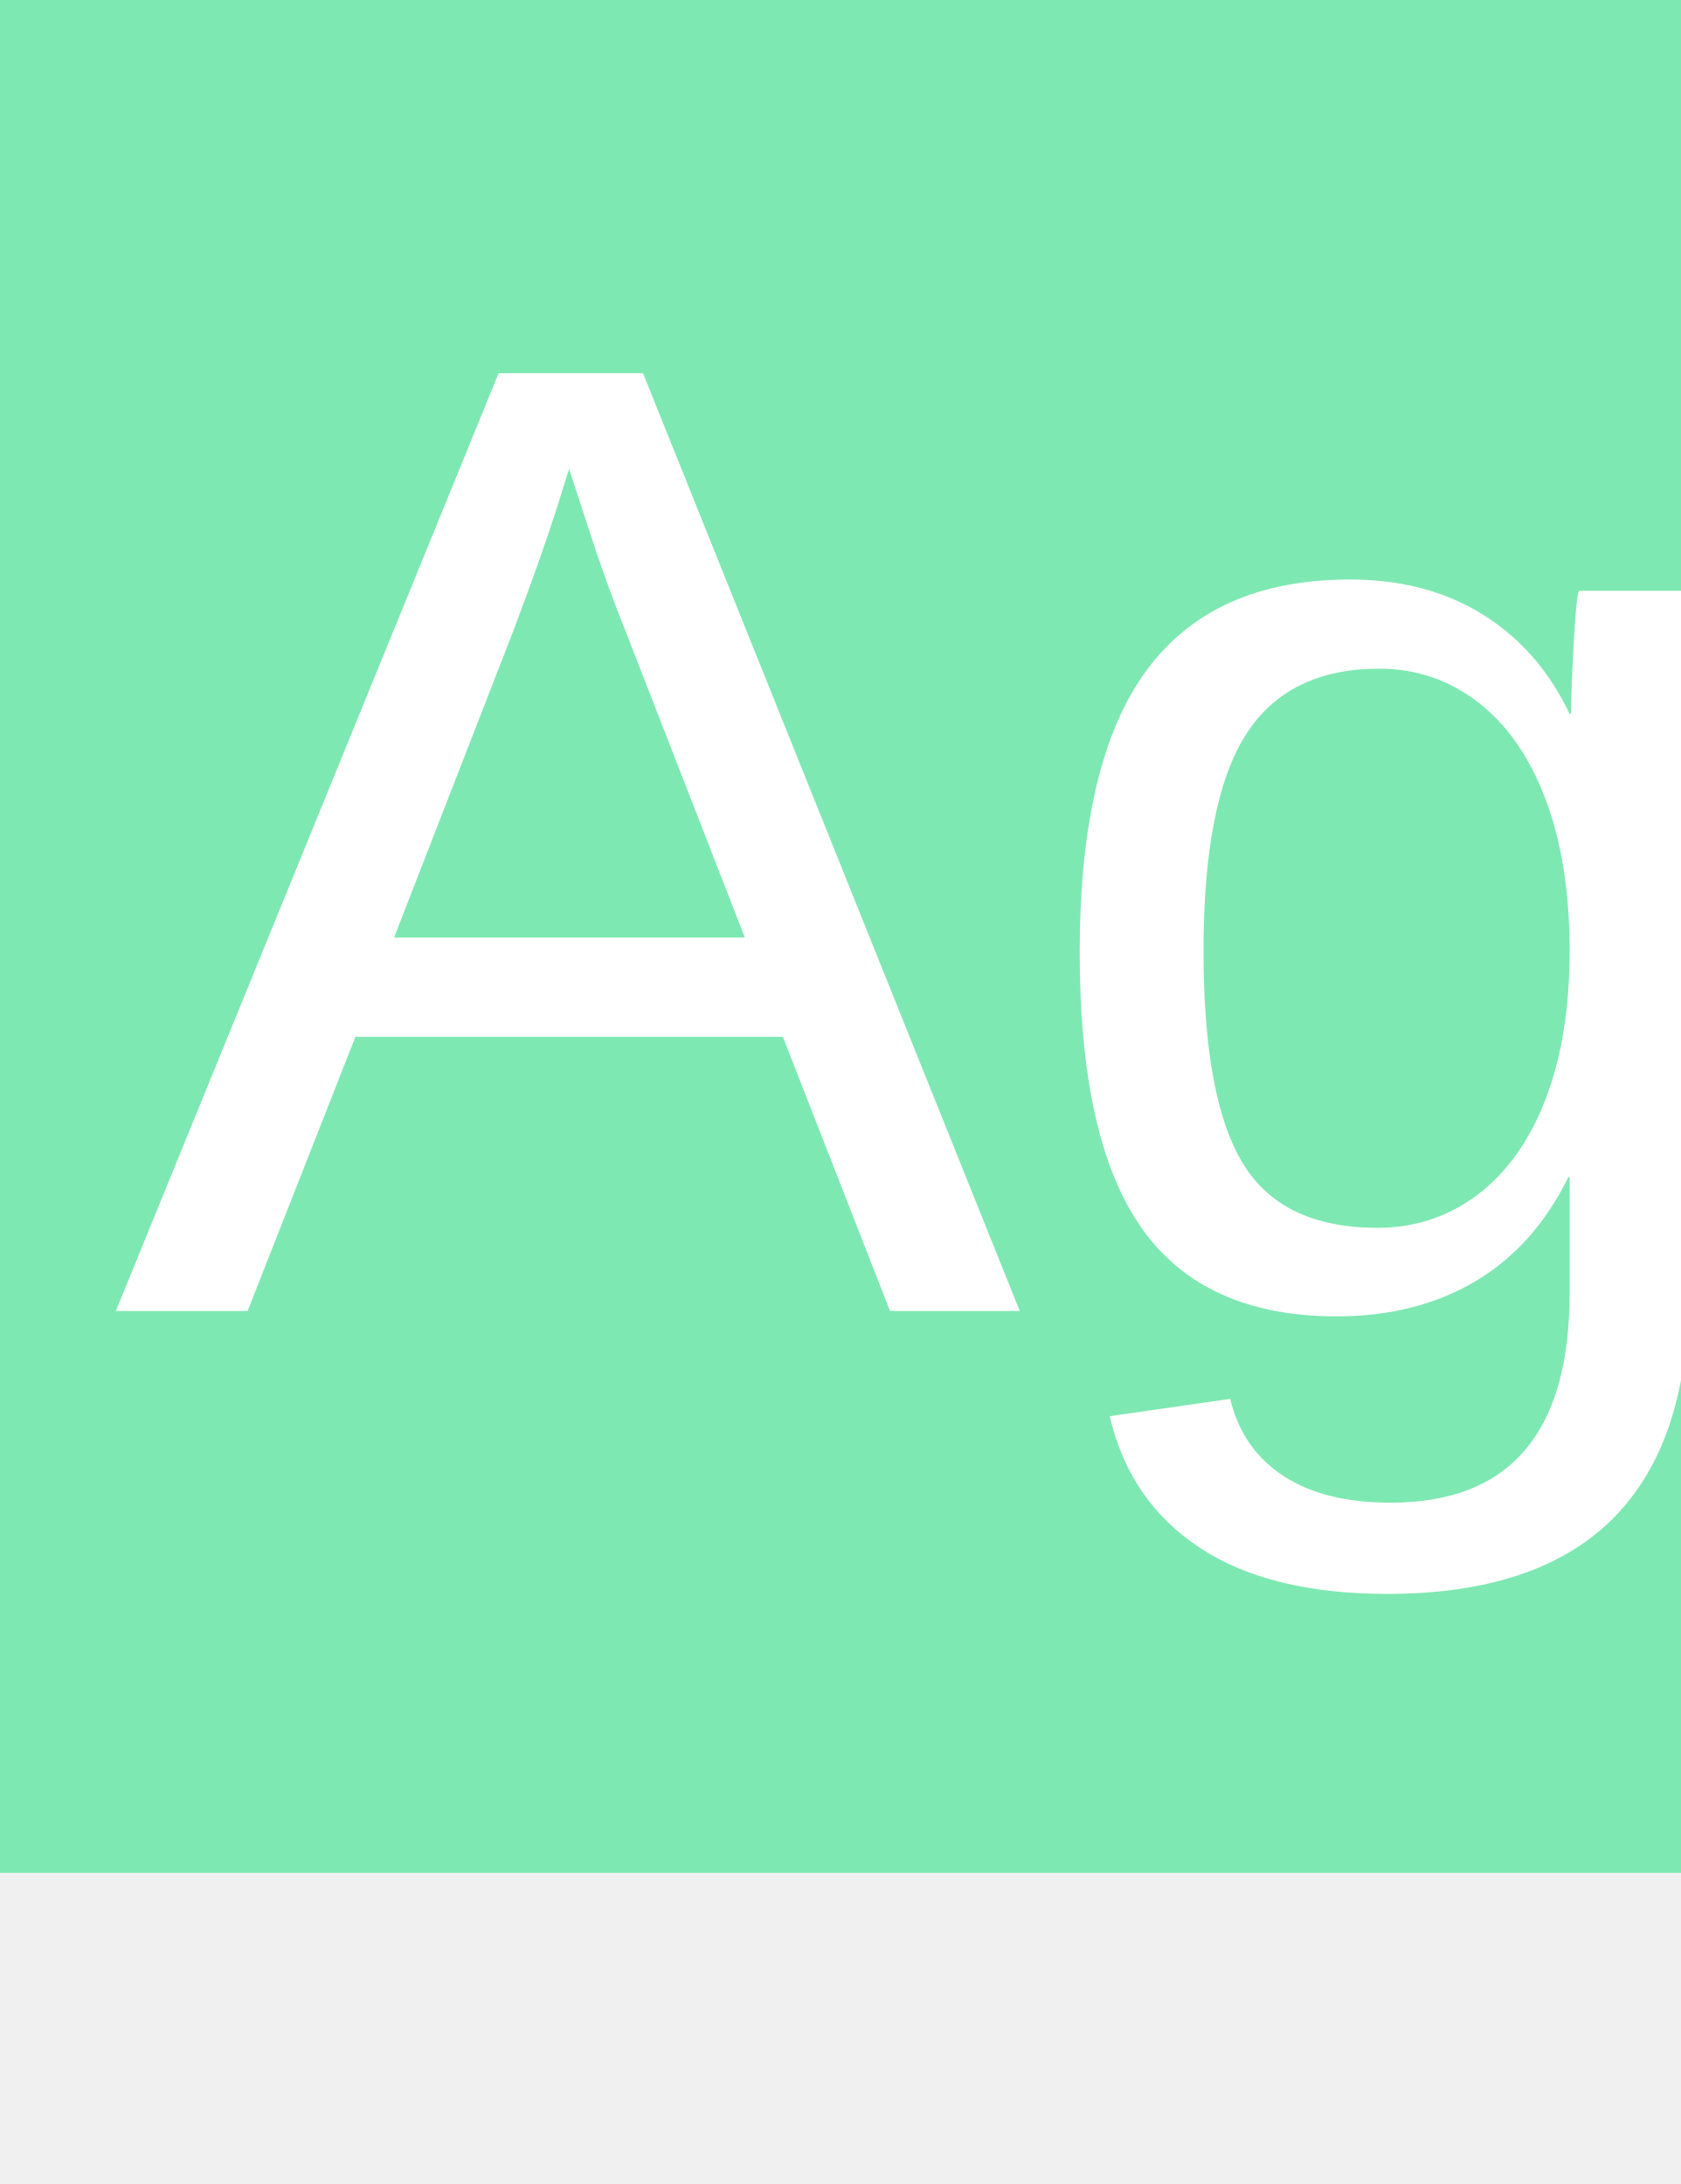
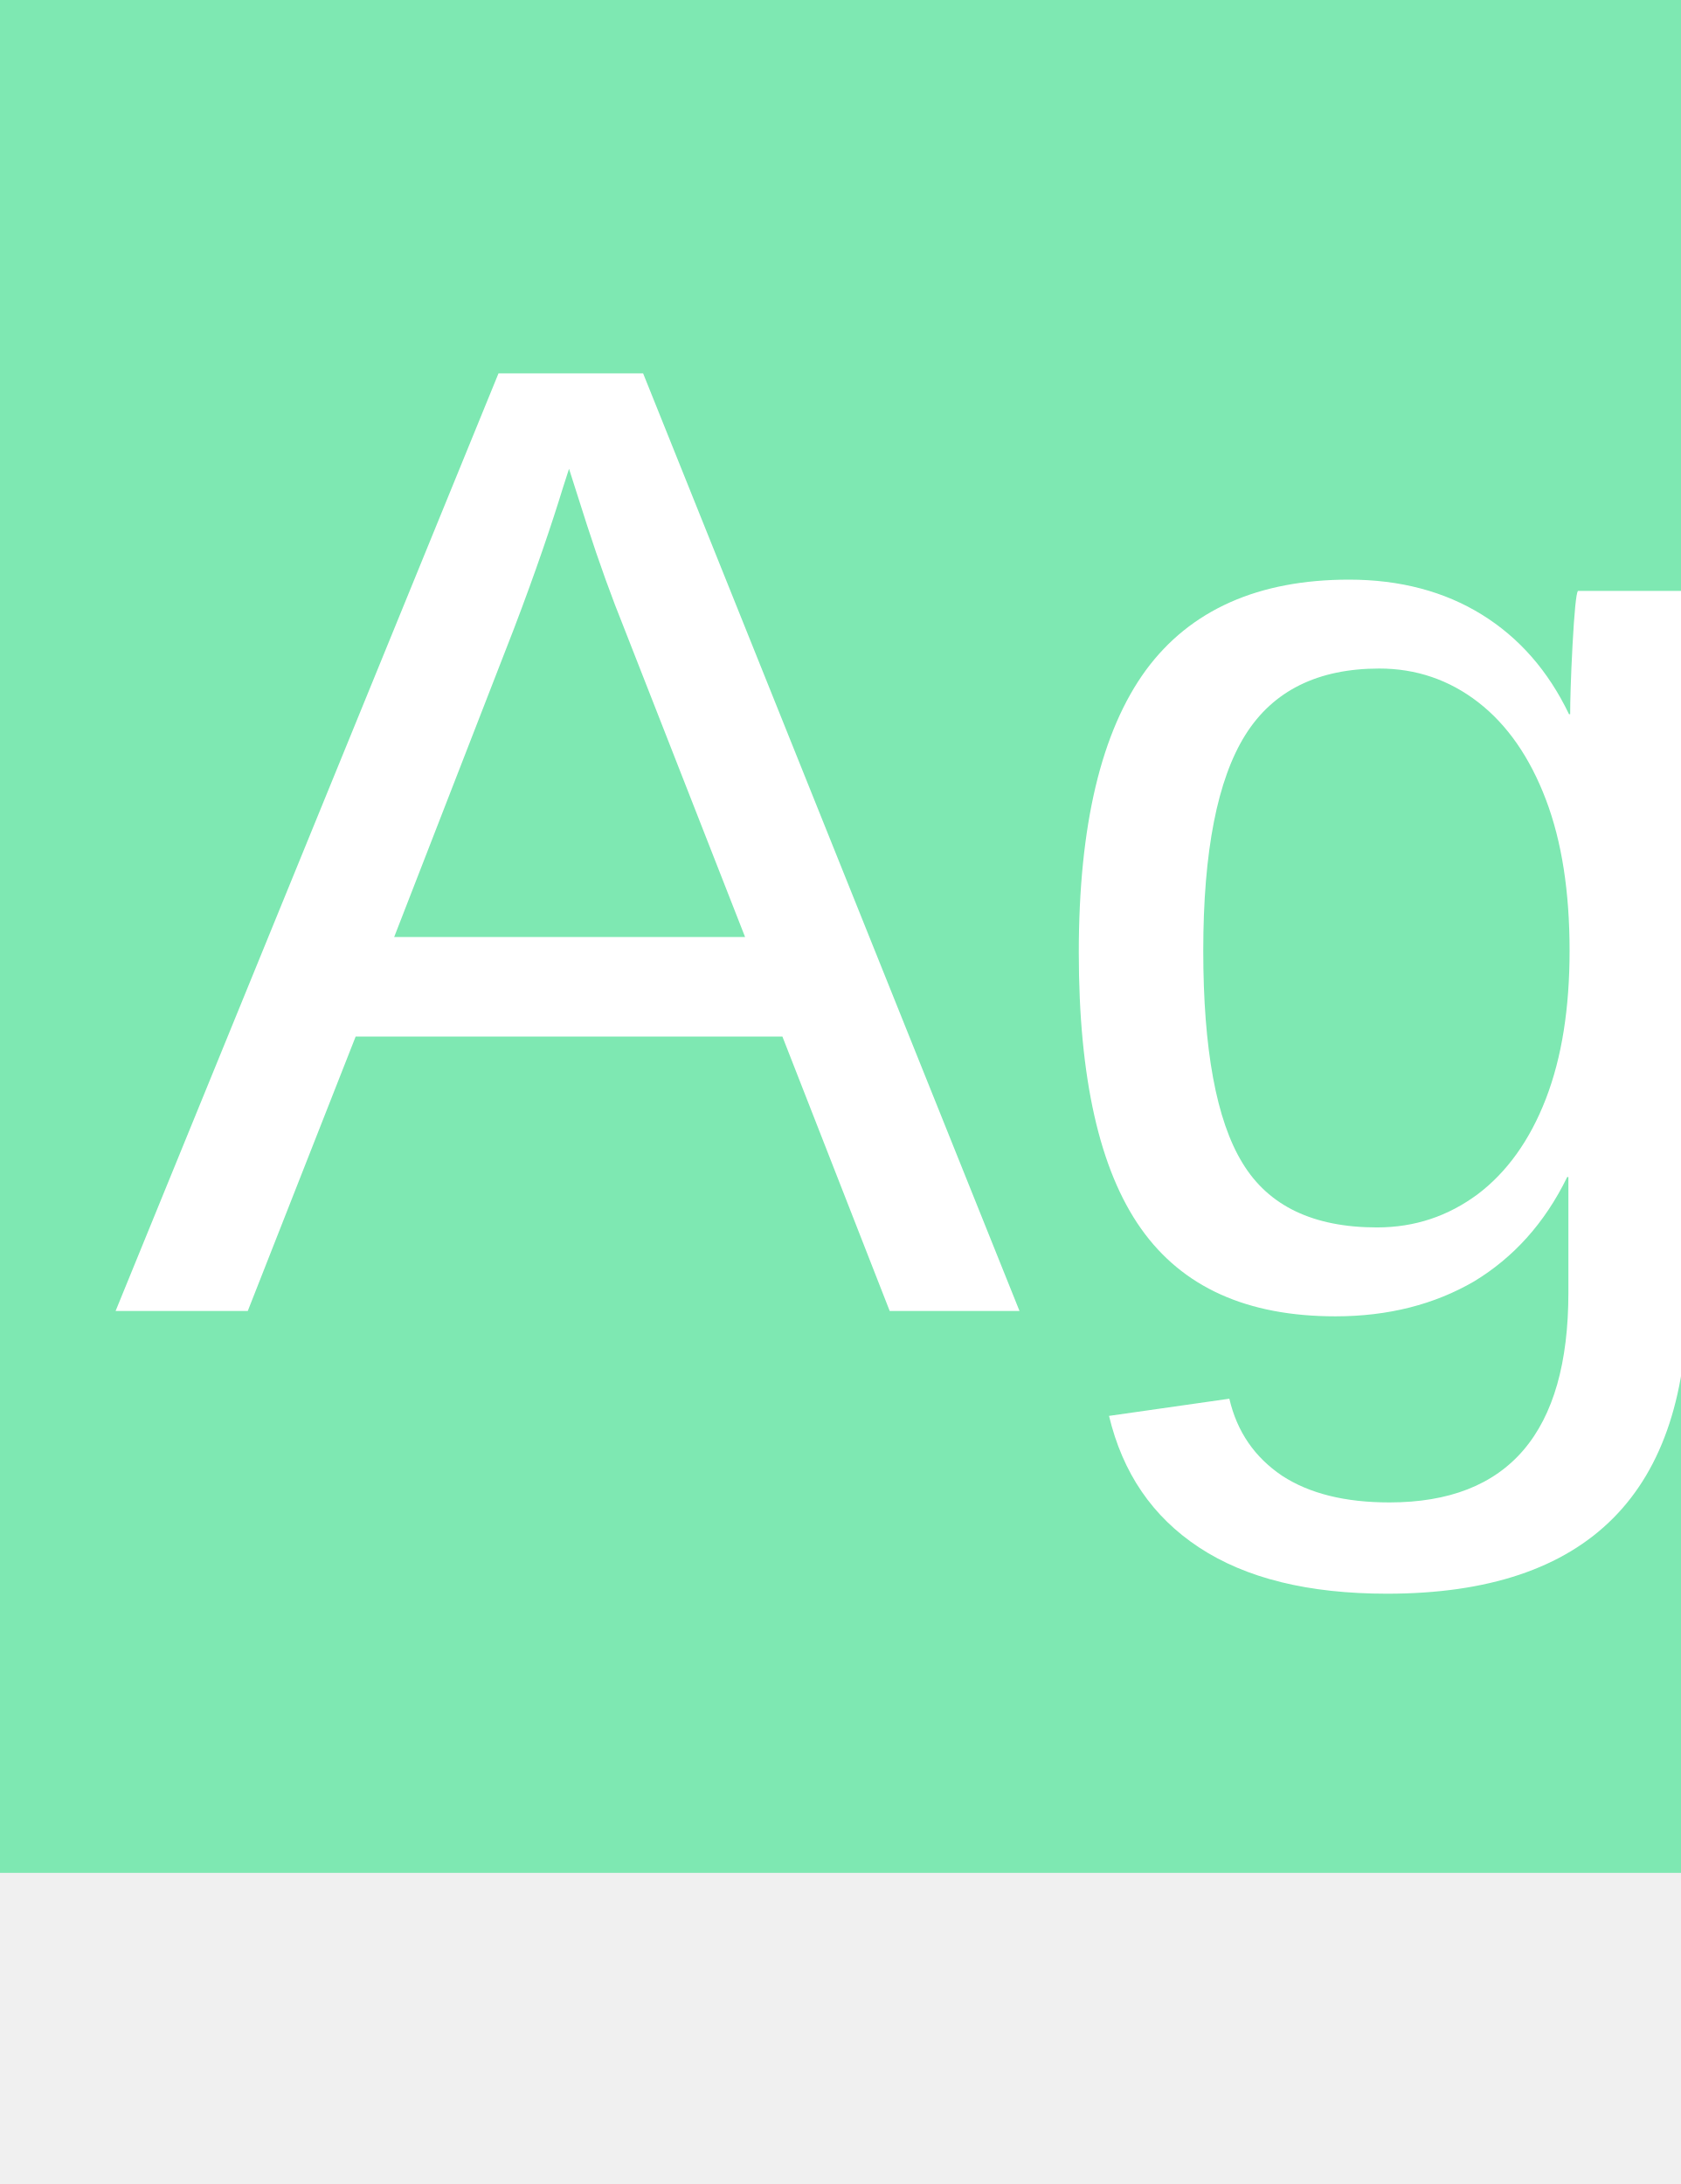
<svg xmlns="http://www.w3.org/2000/svg" version="1.1" id="Layer_1" x="0px" y="0px" viewBox="0 0 283.5 368.5" style="enable-background:new 0 0 283.5 368.5;" xml:space="preserve">
  <style type="text/css">
	.st0{fill:#7EE8B2;}
- 	.st1{fill:#FFFFFF;}
- 	.st2{font-family:'Arimo';}
- 	.st3{font-size:230px;}
+ 	.st1{enable-background:new    ;}
+ 	.st2{fill:#FFFFFF;}
</style>
  <g>
-     <rect class="st0" width="316" height="316" />
+     <rect y="0" class="st0" width="316" height="316" />
  </g>
-   <text transform="matrix(1 0 0 1 19.0889 221.1992)" class="st1 st2 st3">Ag</text>
+   <g class="st1">
+     <path class="st2" d="M150.1,221.2l-18.1-46.3H60l-18.2,46.3H19.5L84.1,63h24.4L172,221.2H150.1z M96,79.1l-1,3.1   c-1.9,6.2-4.6,14.2-8.3,23.9l-20.2,52h59.2L105.3,106c-2.1-5.2-4.2-11-6.3-17.5L96,79.1z" />
+     <path class="st2" d="M234,268.9c-13.3,0-23.8-2.6-31.7-7.8c-7.9-5.2-12.9-12.6-15.2-22.2l20.3-2.9c1.3,5.6,4.3,9.9,8.9,13   c4.6,3,10.6,4.5,18.1,4.5c20.1,0,30.2-11.8,30.2-35.4v-19.5h-0.2c-3.8,7.8-9.1,13.6-15.7,17.6c-6.7,3.9-14.5,5.9-23.4,5.9   c-14.9,0-25.8-4.9-32.8-14.8c-7-9.9-10.5-25.4-10.5-46.6c0-21.5,3.8-37.3,11.3-47.6c7.5-10.2,19-15.3,34.3-15.3   c8.6,0,16.1,2,22.4,5.9c6.3,3.9,11.2,9.5,14.7,16.8h0.2c0-2.2,0.1-6.1,0.4-11.7c0.3-5.5,0.6-8.6,0.9-9.1h19.2   c-0.4,4-0.7,12.4-0.7,25.2v92.9C284.9,251.9,268,268.9,234,268.9z M264.8,160.4c0-9.9-1.3-18.4-4-25.5c-2.7-7.1-6.5-12.6-11.4-16.4   c-4.9-3.8-10.5-5.7-16.7-5.7c-10.3,0-17.9,3.7-22.6,11.2c-4.7,7.5-7.1,19.6-7.1,36.4c0,16.6,2.2,28.6,6.6,35.8   c4.4,7.3,12,10.9,22.7,10.9c6.4,0,12-1.9,17-5.6c4.9-3.7,8.8-9.1,11.5-16.1C263.5,178.4,264.8,170.1,264.8,160.4z" />
+   </g>
</svg>
